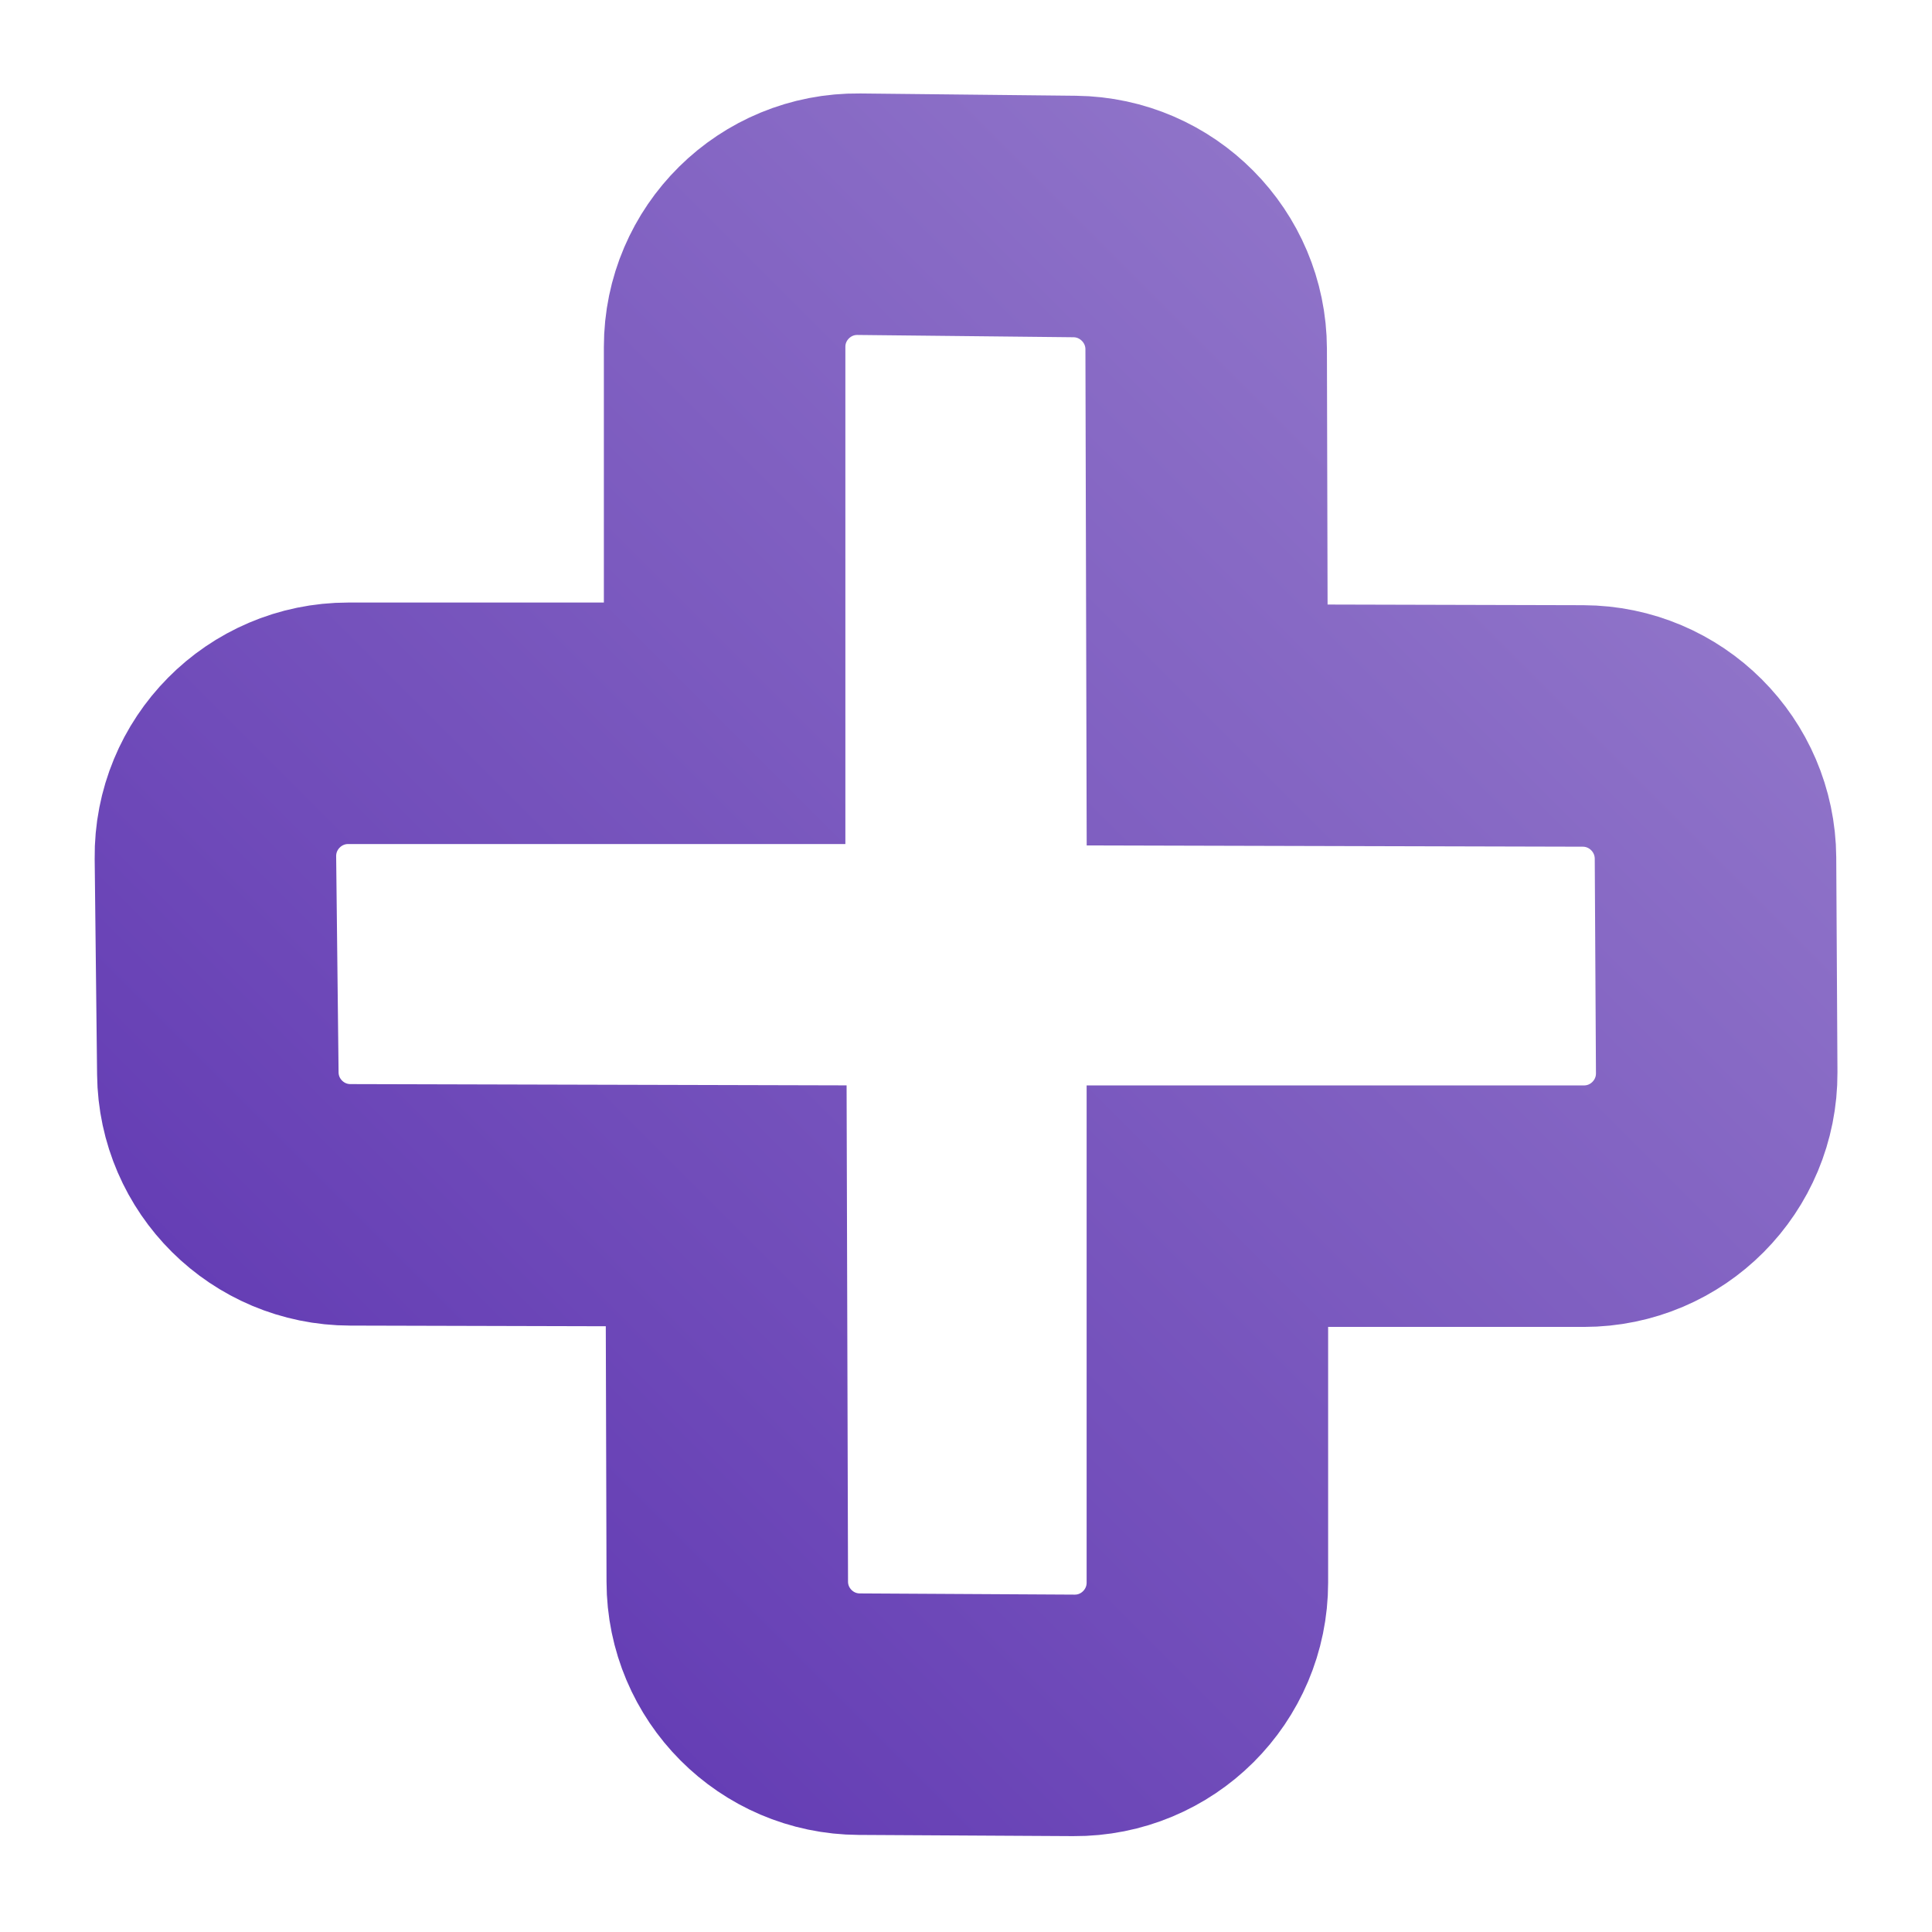
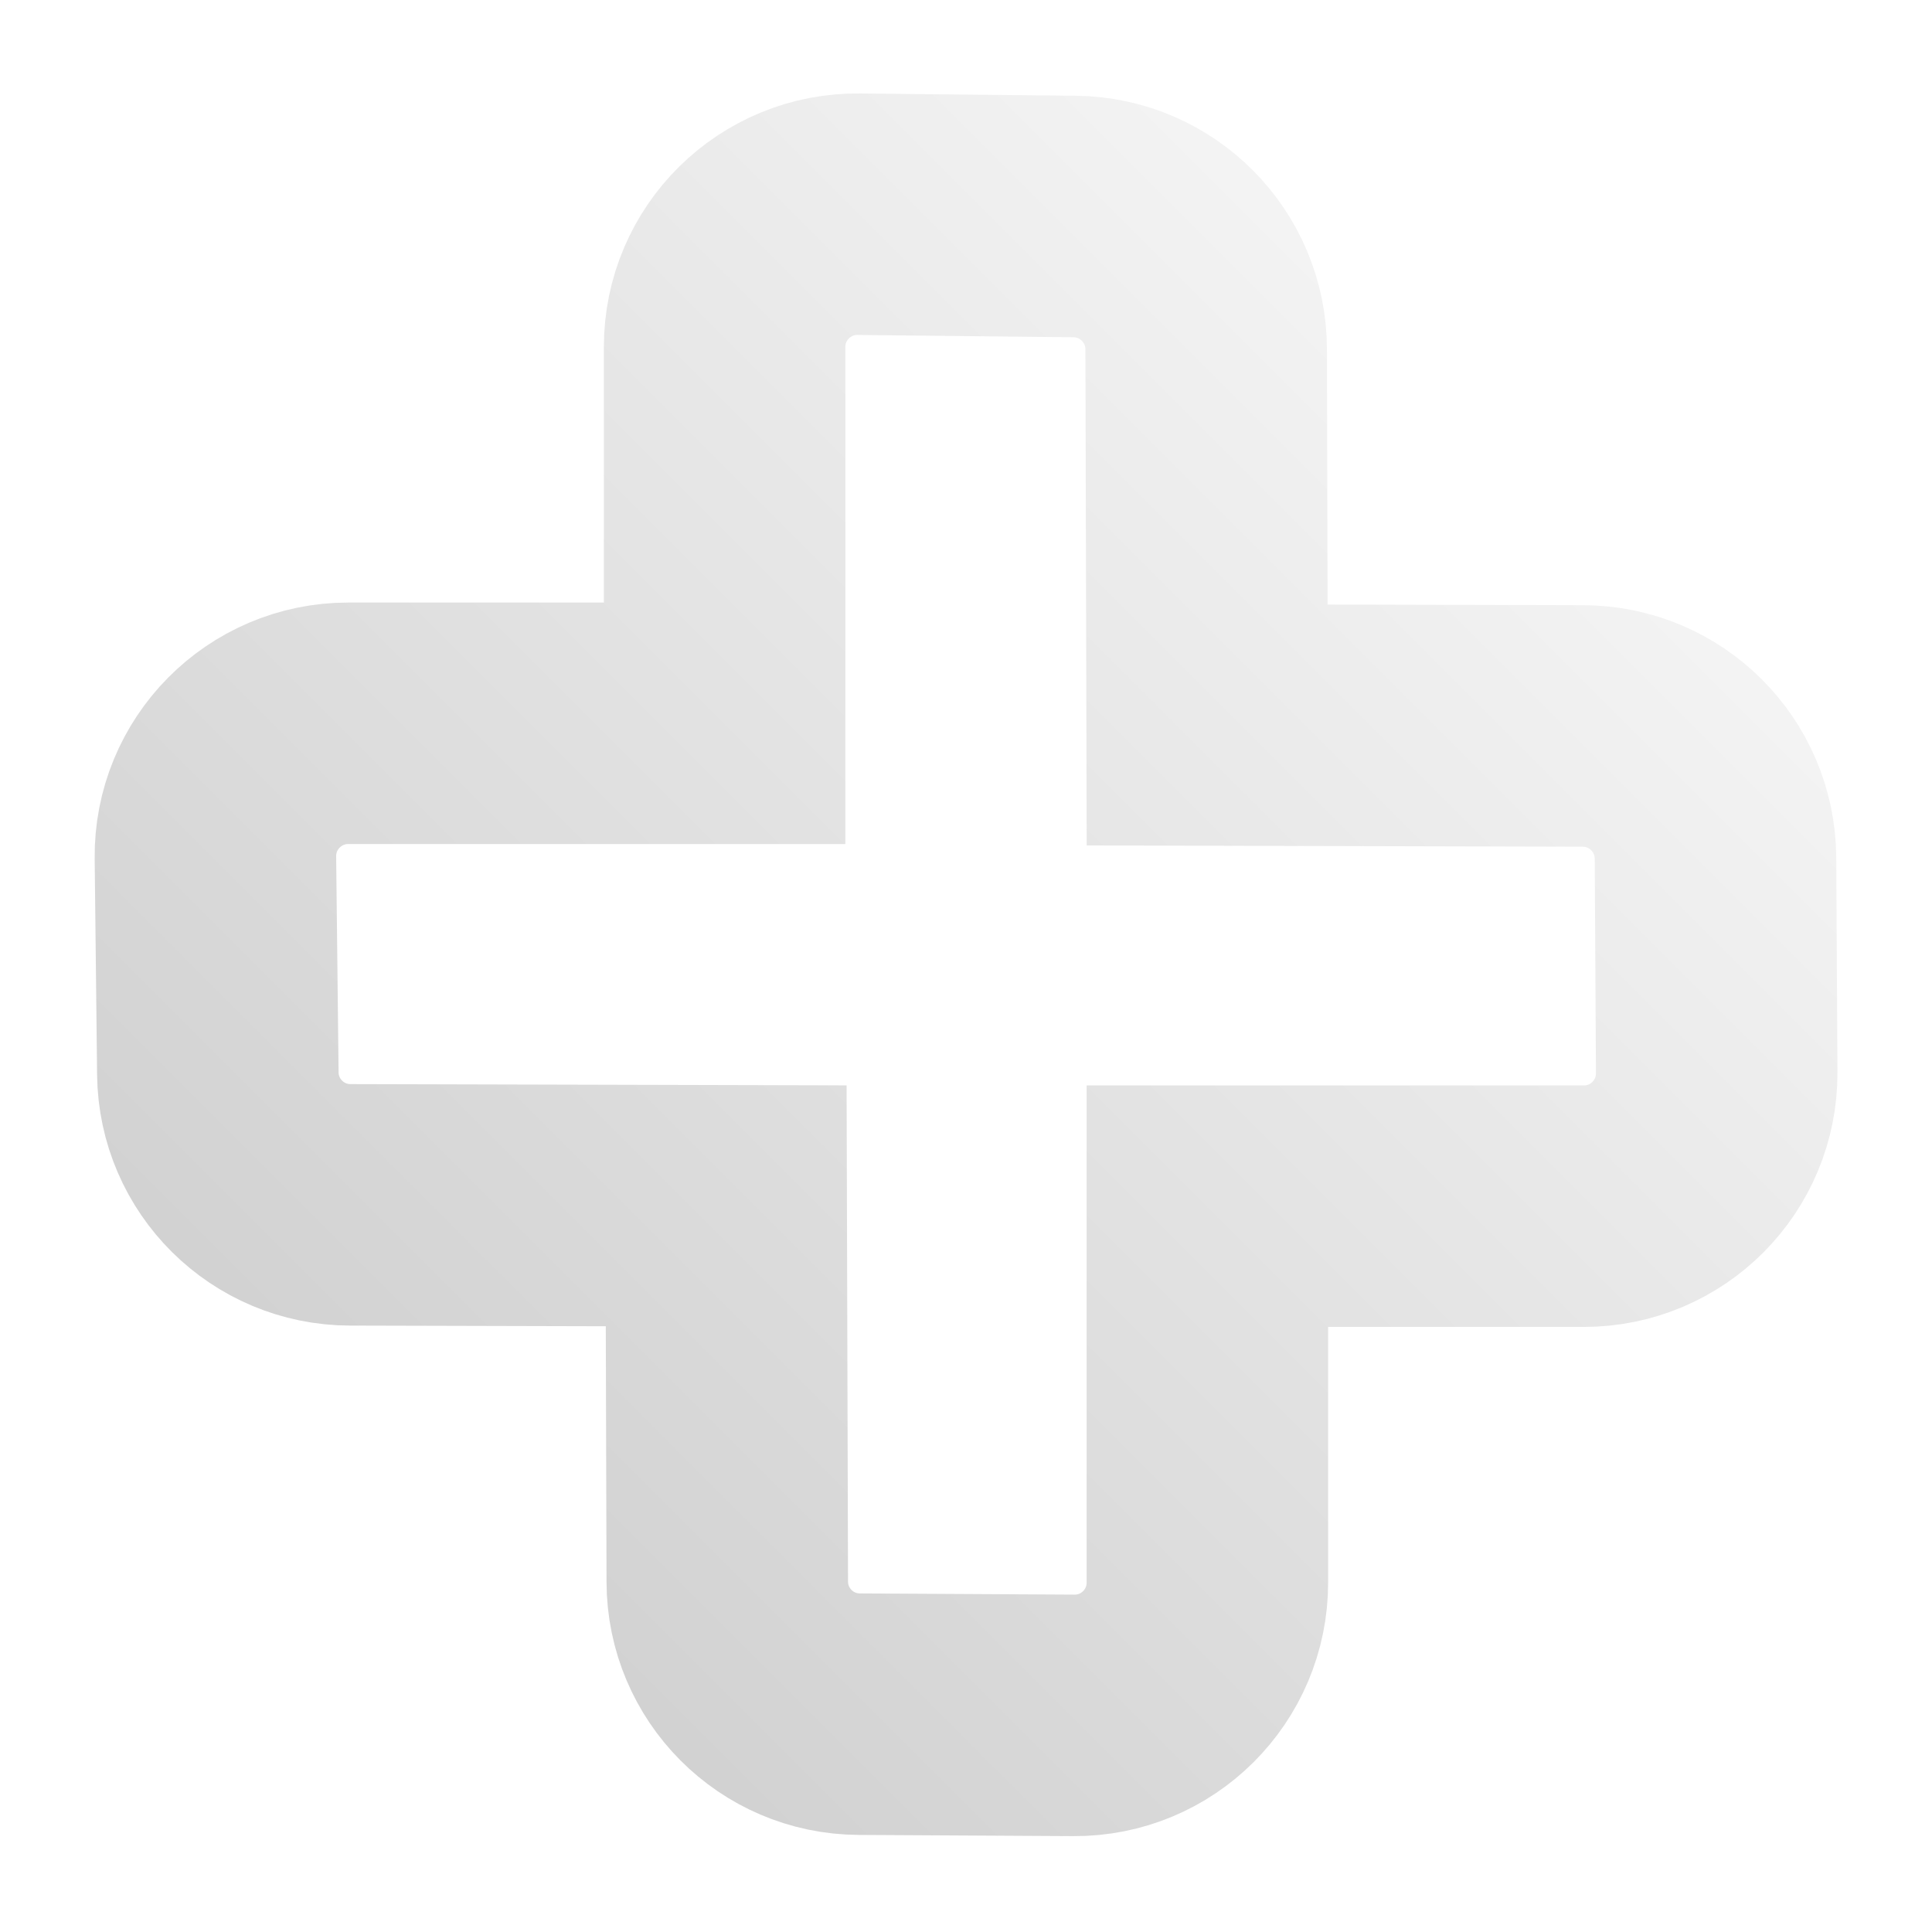
<svg xmlns="http://www.w3.org/2000/svg" width="16" height="16" viewBox="0 0 16 16" fill="none">
-   <path d="M7.116 14.196L8.893 14.206C9.503 14.21 9.999 13.716 9.999 13.106L9.999 9.989H13.117C13.727 9.989 14.22 9.493 14.217 8.883L14.207 7.106C14.203 6.502 13.714 6.014 13.11 6.012L9.997 6.004L9.989 2.89C9.987 2.289 9.502 1.8 8.901 1.793L7.113 1.774C6.501 1.767 6.001 2.261 6.001 2.873L6.001 5.99L2.884 5.99C2.272 5.99 1.777 6.49 1.784 7.103L1.804 8.89C1.81 9.492 2.299 9.977 2.901 9.978L6.014 9.986L6.023 13.099C6.024 13.703 6.512 14.193 7.116 14.196Z" stroke="url(#paint0_linear_1_8)" stroke-width="2" />
+   <path d="M7.116 14.196L8.893 14.206C9.503 14.21 9.999 13.716 9.999 13.106V9.989H13.117C13.727 9.989 14.22 9.493 14.217 8.883L14.207 7.106C14.203 6.502 13.714 6.014 13.11 6.012L9.997 6.004L9.989 2.89C9.987 2.289 9.502 1.8 8.901 1.793L7.113 1.774C6.501 1.767 6.001 2.261 6.001 2.873L6.001 5.99L2.884 5.99C2.272 5.99 1.777 6.49 1.784 7.103L1.804 8.89C1.81 9.492 2.299 9.977 2.901 9.978L6.014 9.986L6.023 13.099C6.024 13.703 6.512 14.193 7.116 14.196Z" stroke="url(#paint0_linear_1_8)" stroke-width="2" />
  <defs>
    <linearGradient id="paint0_linear_1_8" x1="2" y1="14" x2="14" y2="2" gradientUnits="userSpaceOnUse">
-       <stop stop-color="#5E35B1" />
-       <stop offset="1" stop-color="#967CCC" />
+       <stop stop-color="#CCCCCC" />
+       <stop offset="1" stop-color="#F9F9F9" />
    </linearGradient>
  </defs>
</svg>
